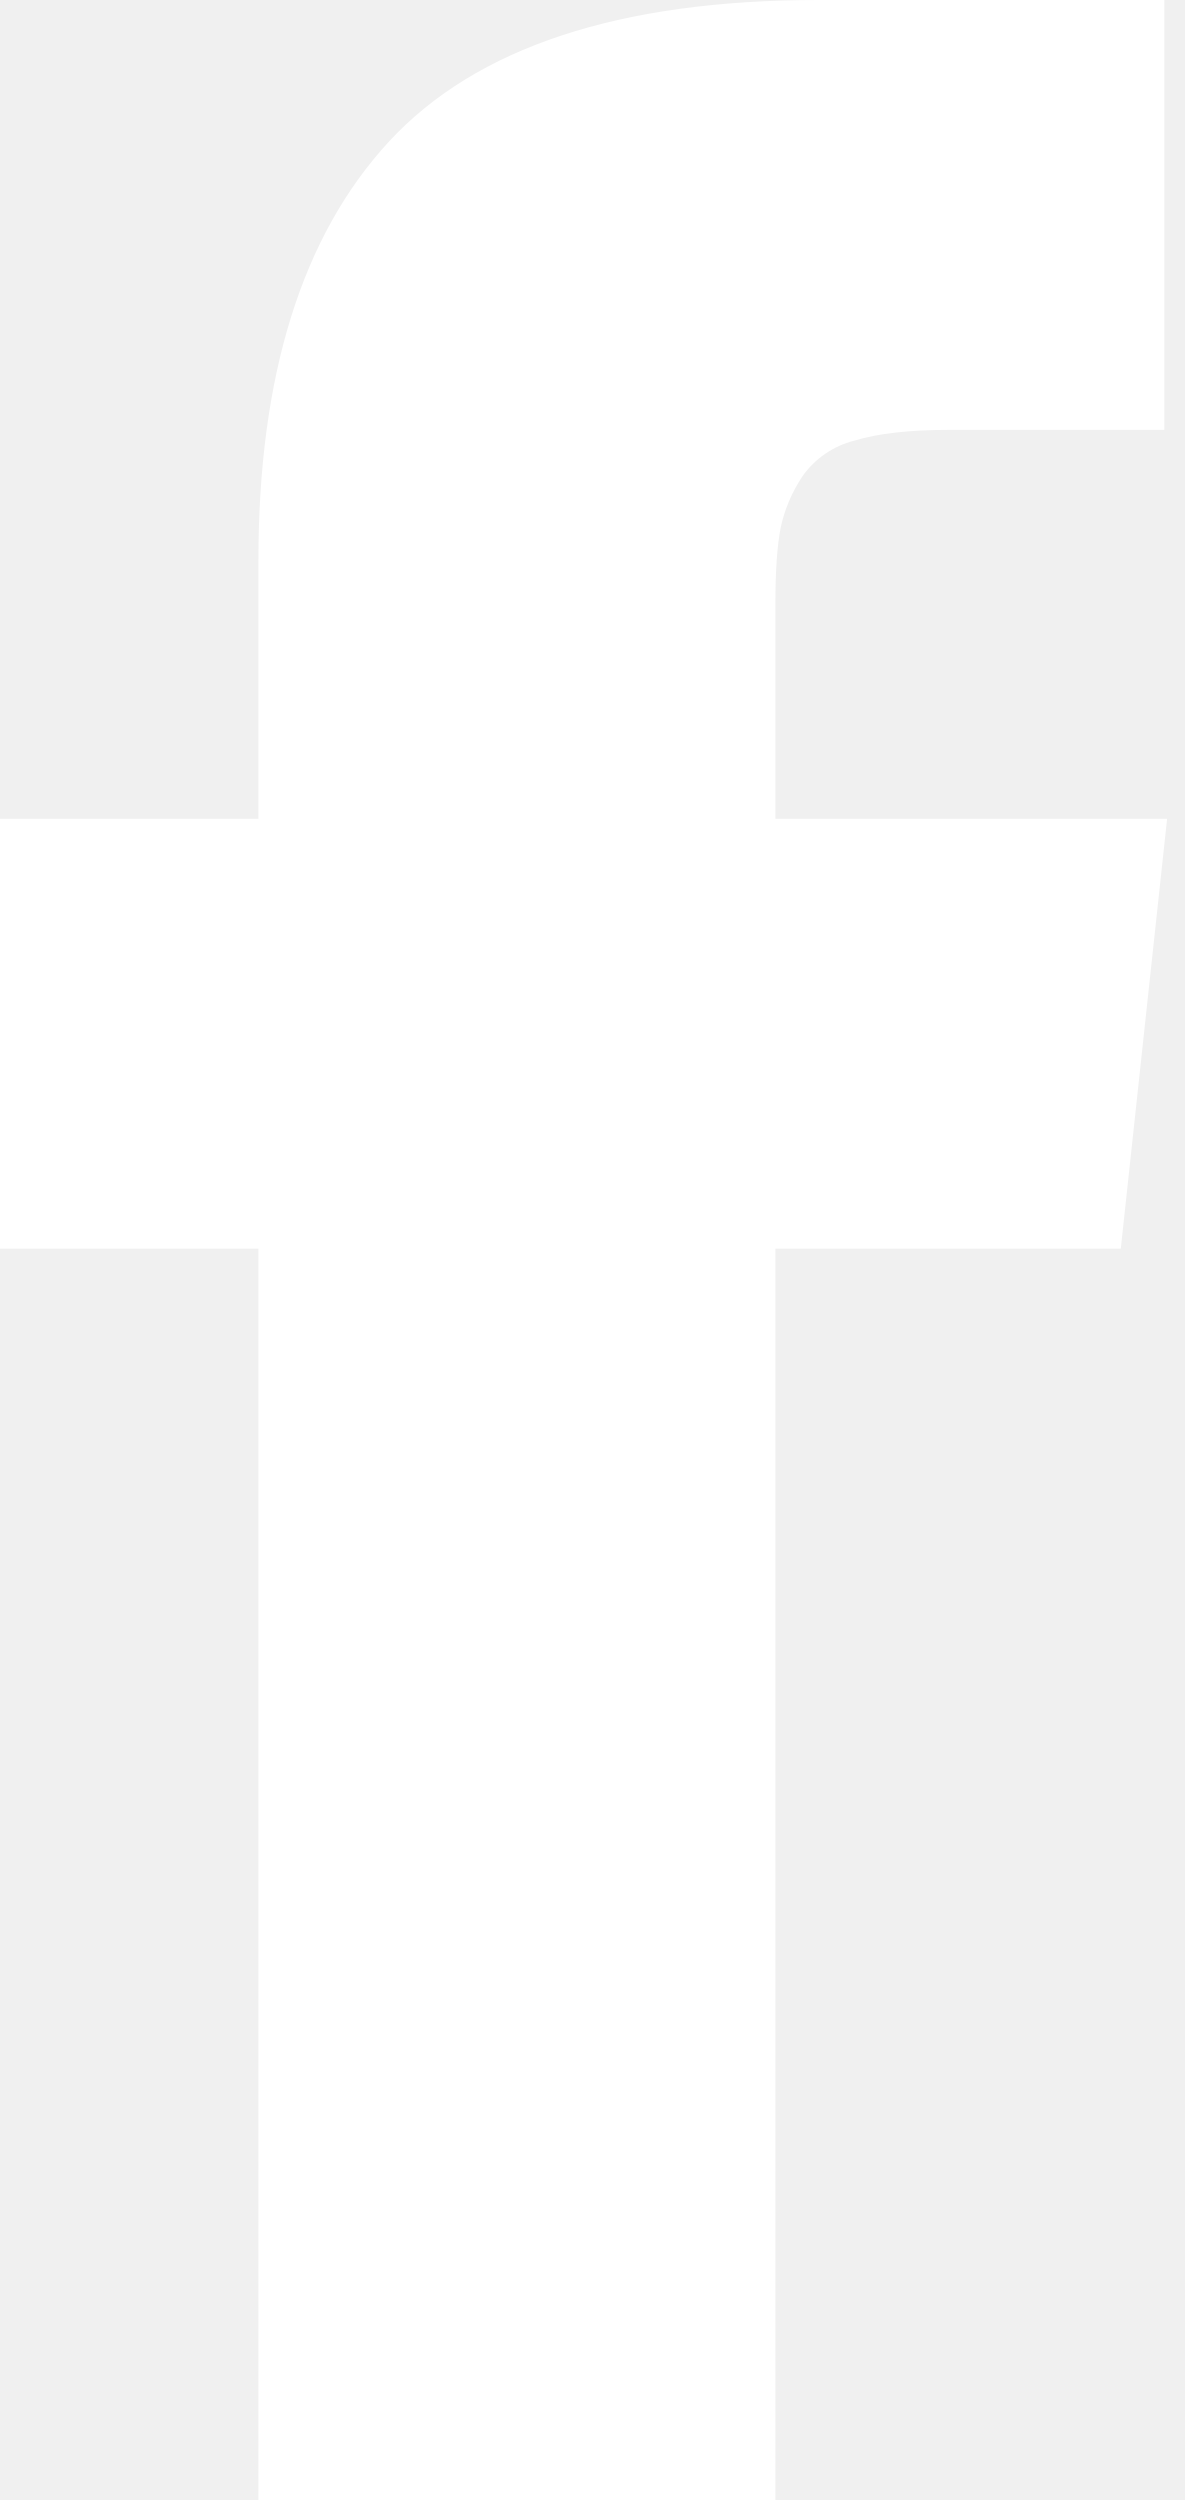
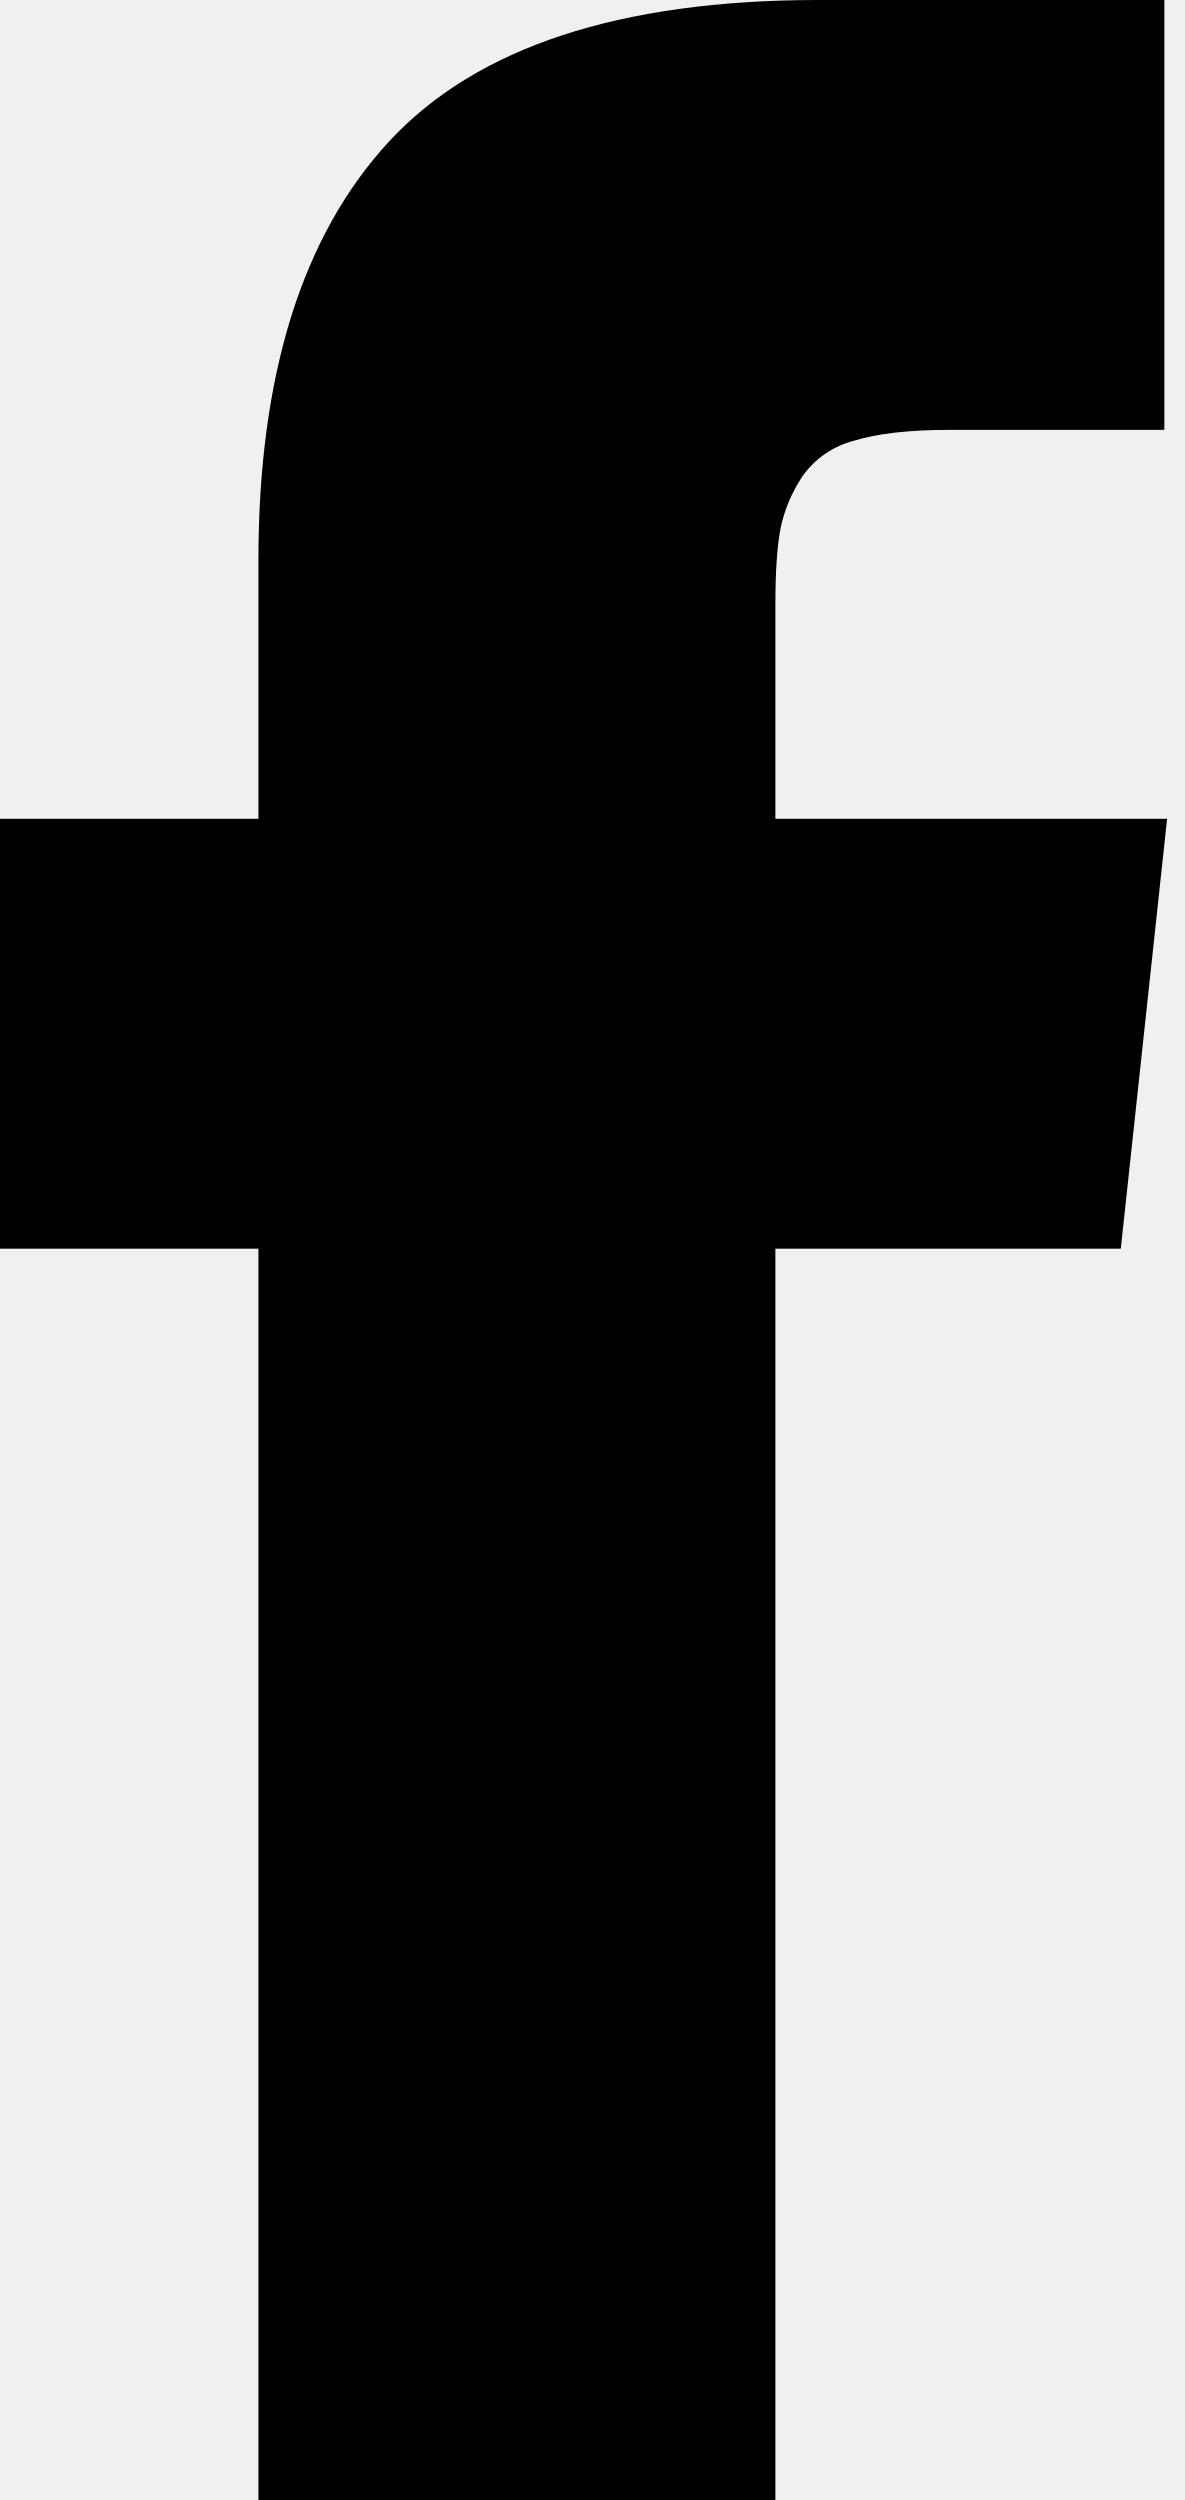
<svg xmlns="http://www.w3.org/2000/svg" width="9" height="19" viewBox="0 0 9 19">
-   <path fill="#FFF" fill-rule="evenodd" d="M5.893 6.223V4.59c0-.248.013-.441.04-.579.029-.137.084-.268.166-.392a.69.69 0 0 1 .393-.27c.18-.055.42-.082.724-.082h1.633V0H6.223C4.707 0 3.62.359 2.957 1.075c-.662.717-.993 1.778-.993 3.184v1.964H0V9.49h1.964V19h3.929V9.49h2.625l.352-3.267H5.893z" />
+   <path fill="#000" fill-rule="evenodd" d="M5.893 6.223V4.59c0-.248.013-.441.04-.579.029-.137.084-.268.166-.392a.69.69 0 0 1 .393-.27c.18-.055.42-.082.724-.082h1.633V0H6.223C4.707 0 3.62.359 2.957 1.075c-.662.717-.993 1.778-.993 3.184v1.964H0V9.49h1.964V19h3.929V9.49h2.625l.352-3.267H5.893z" />
</svg>
